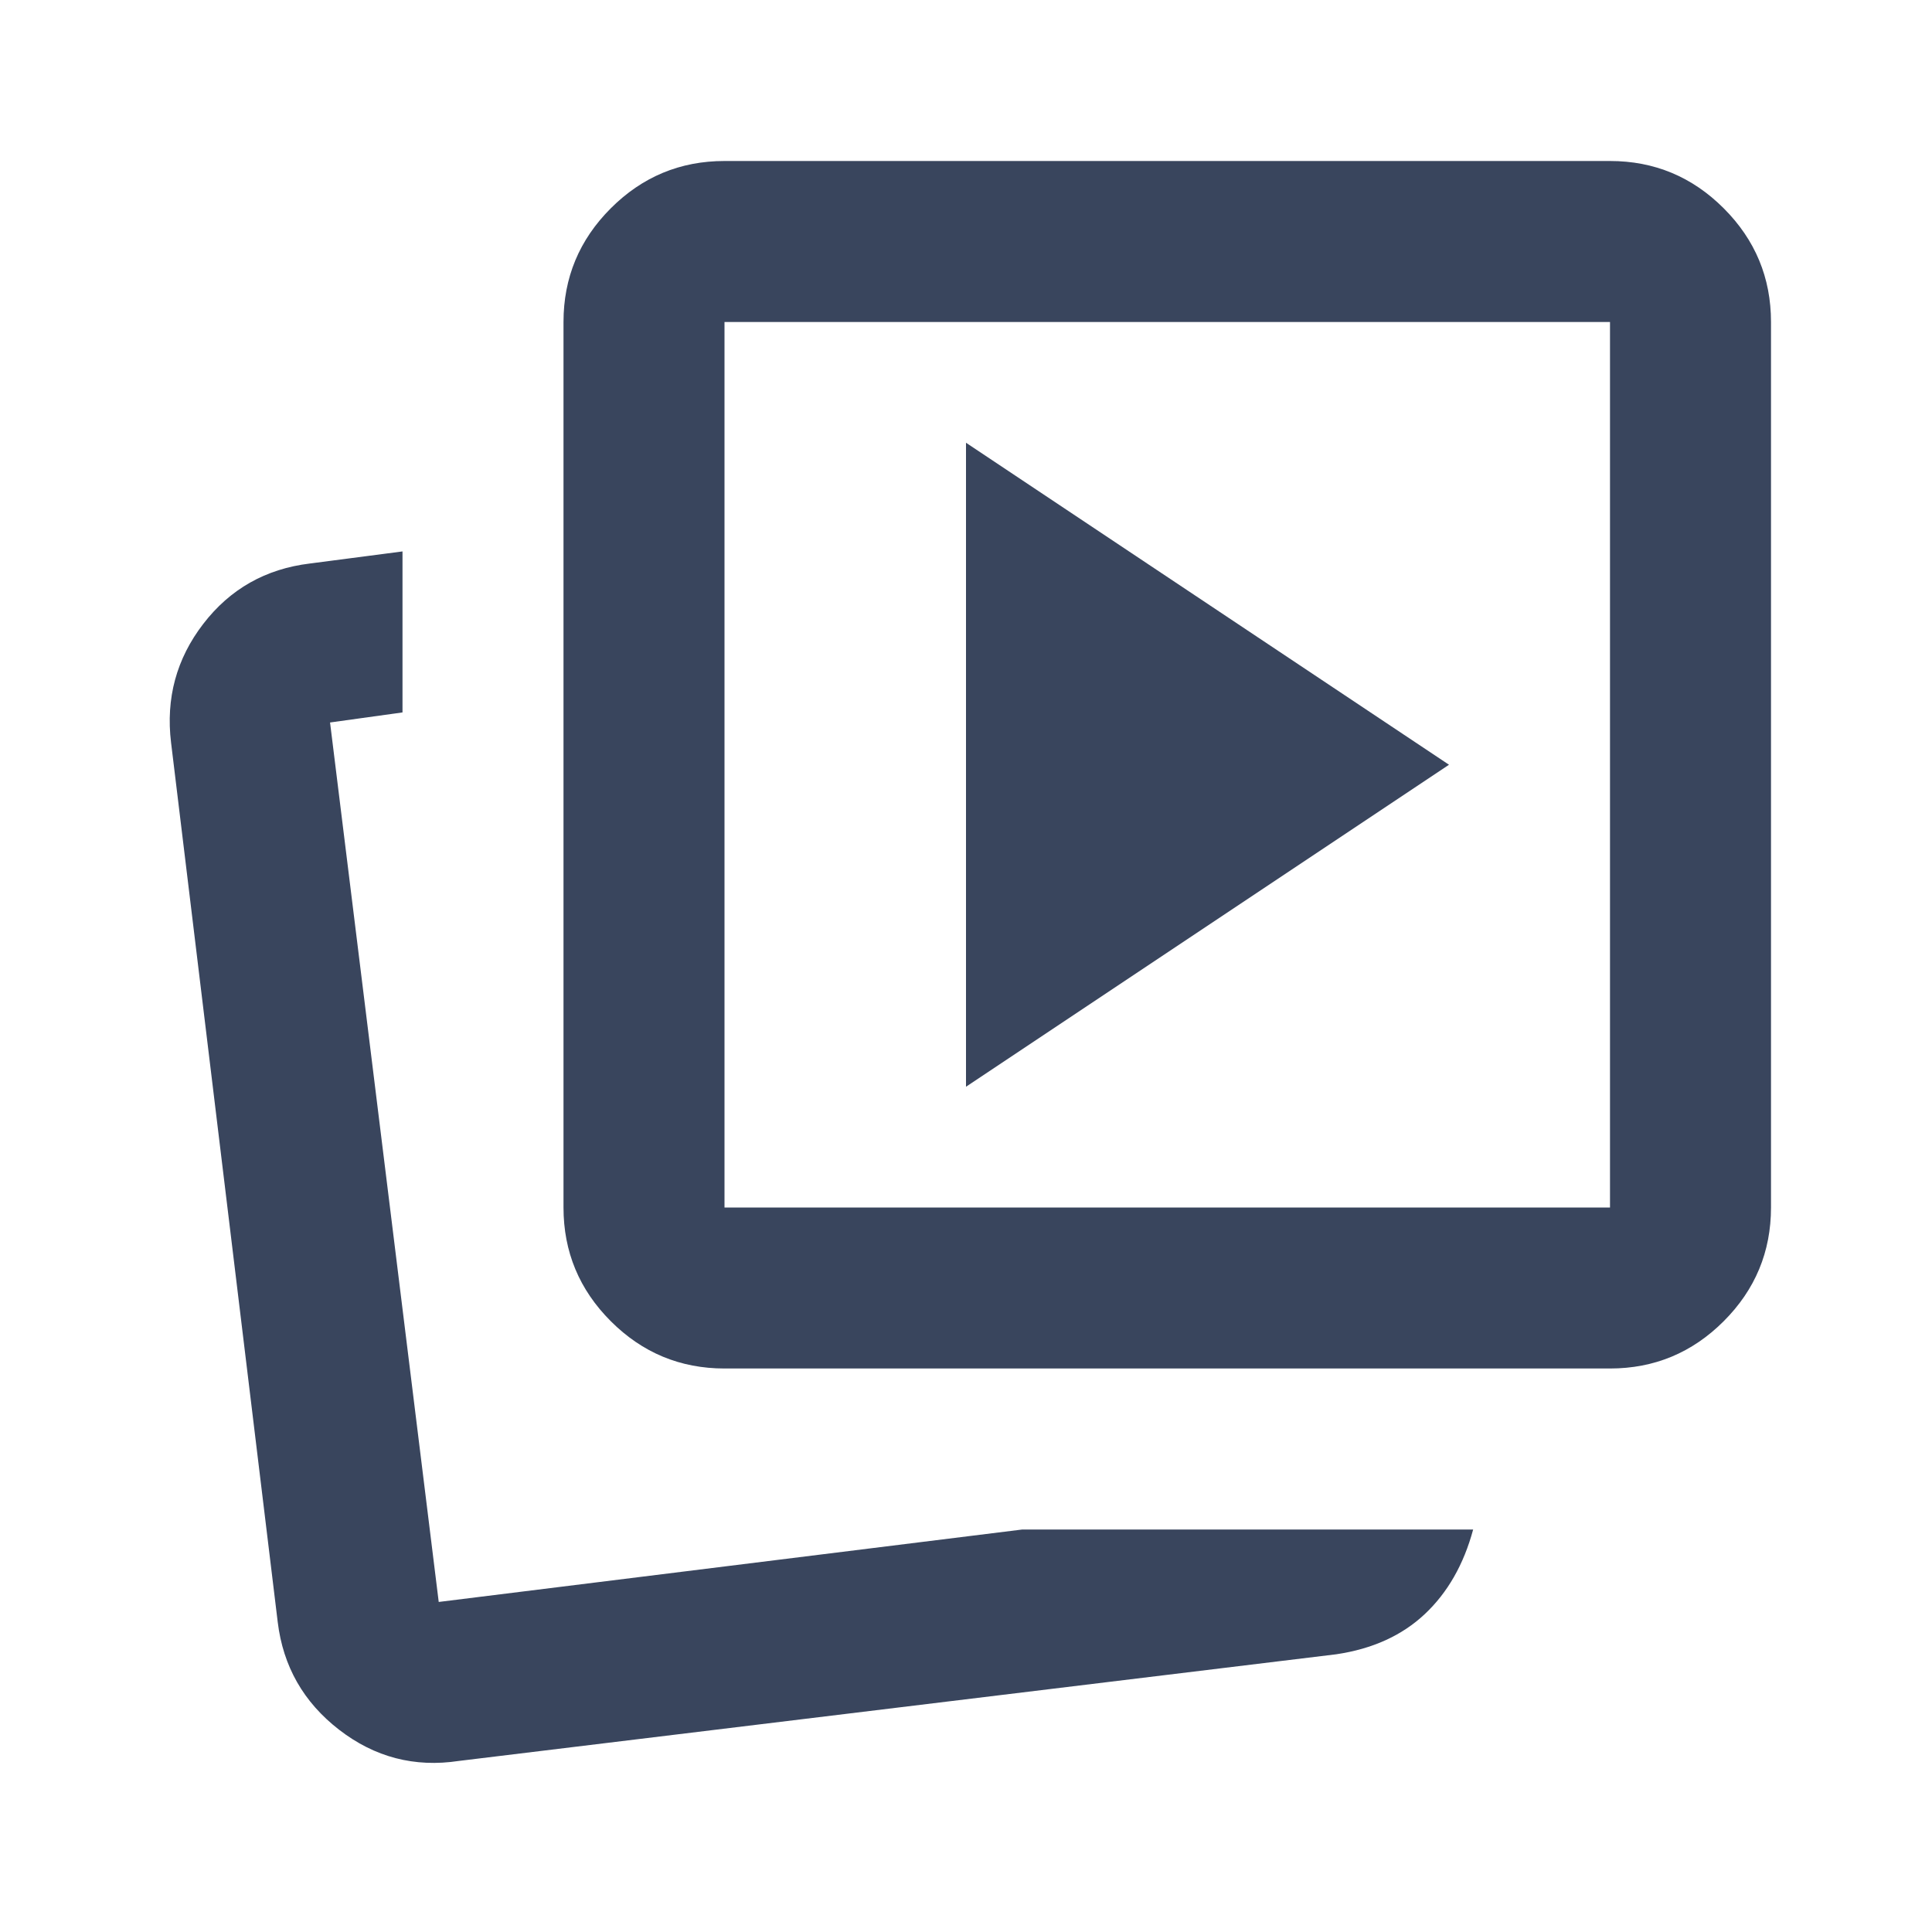
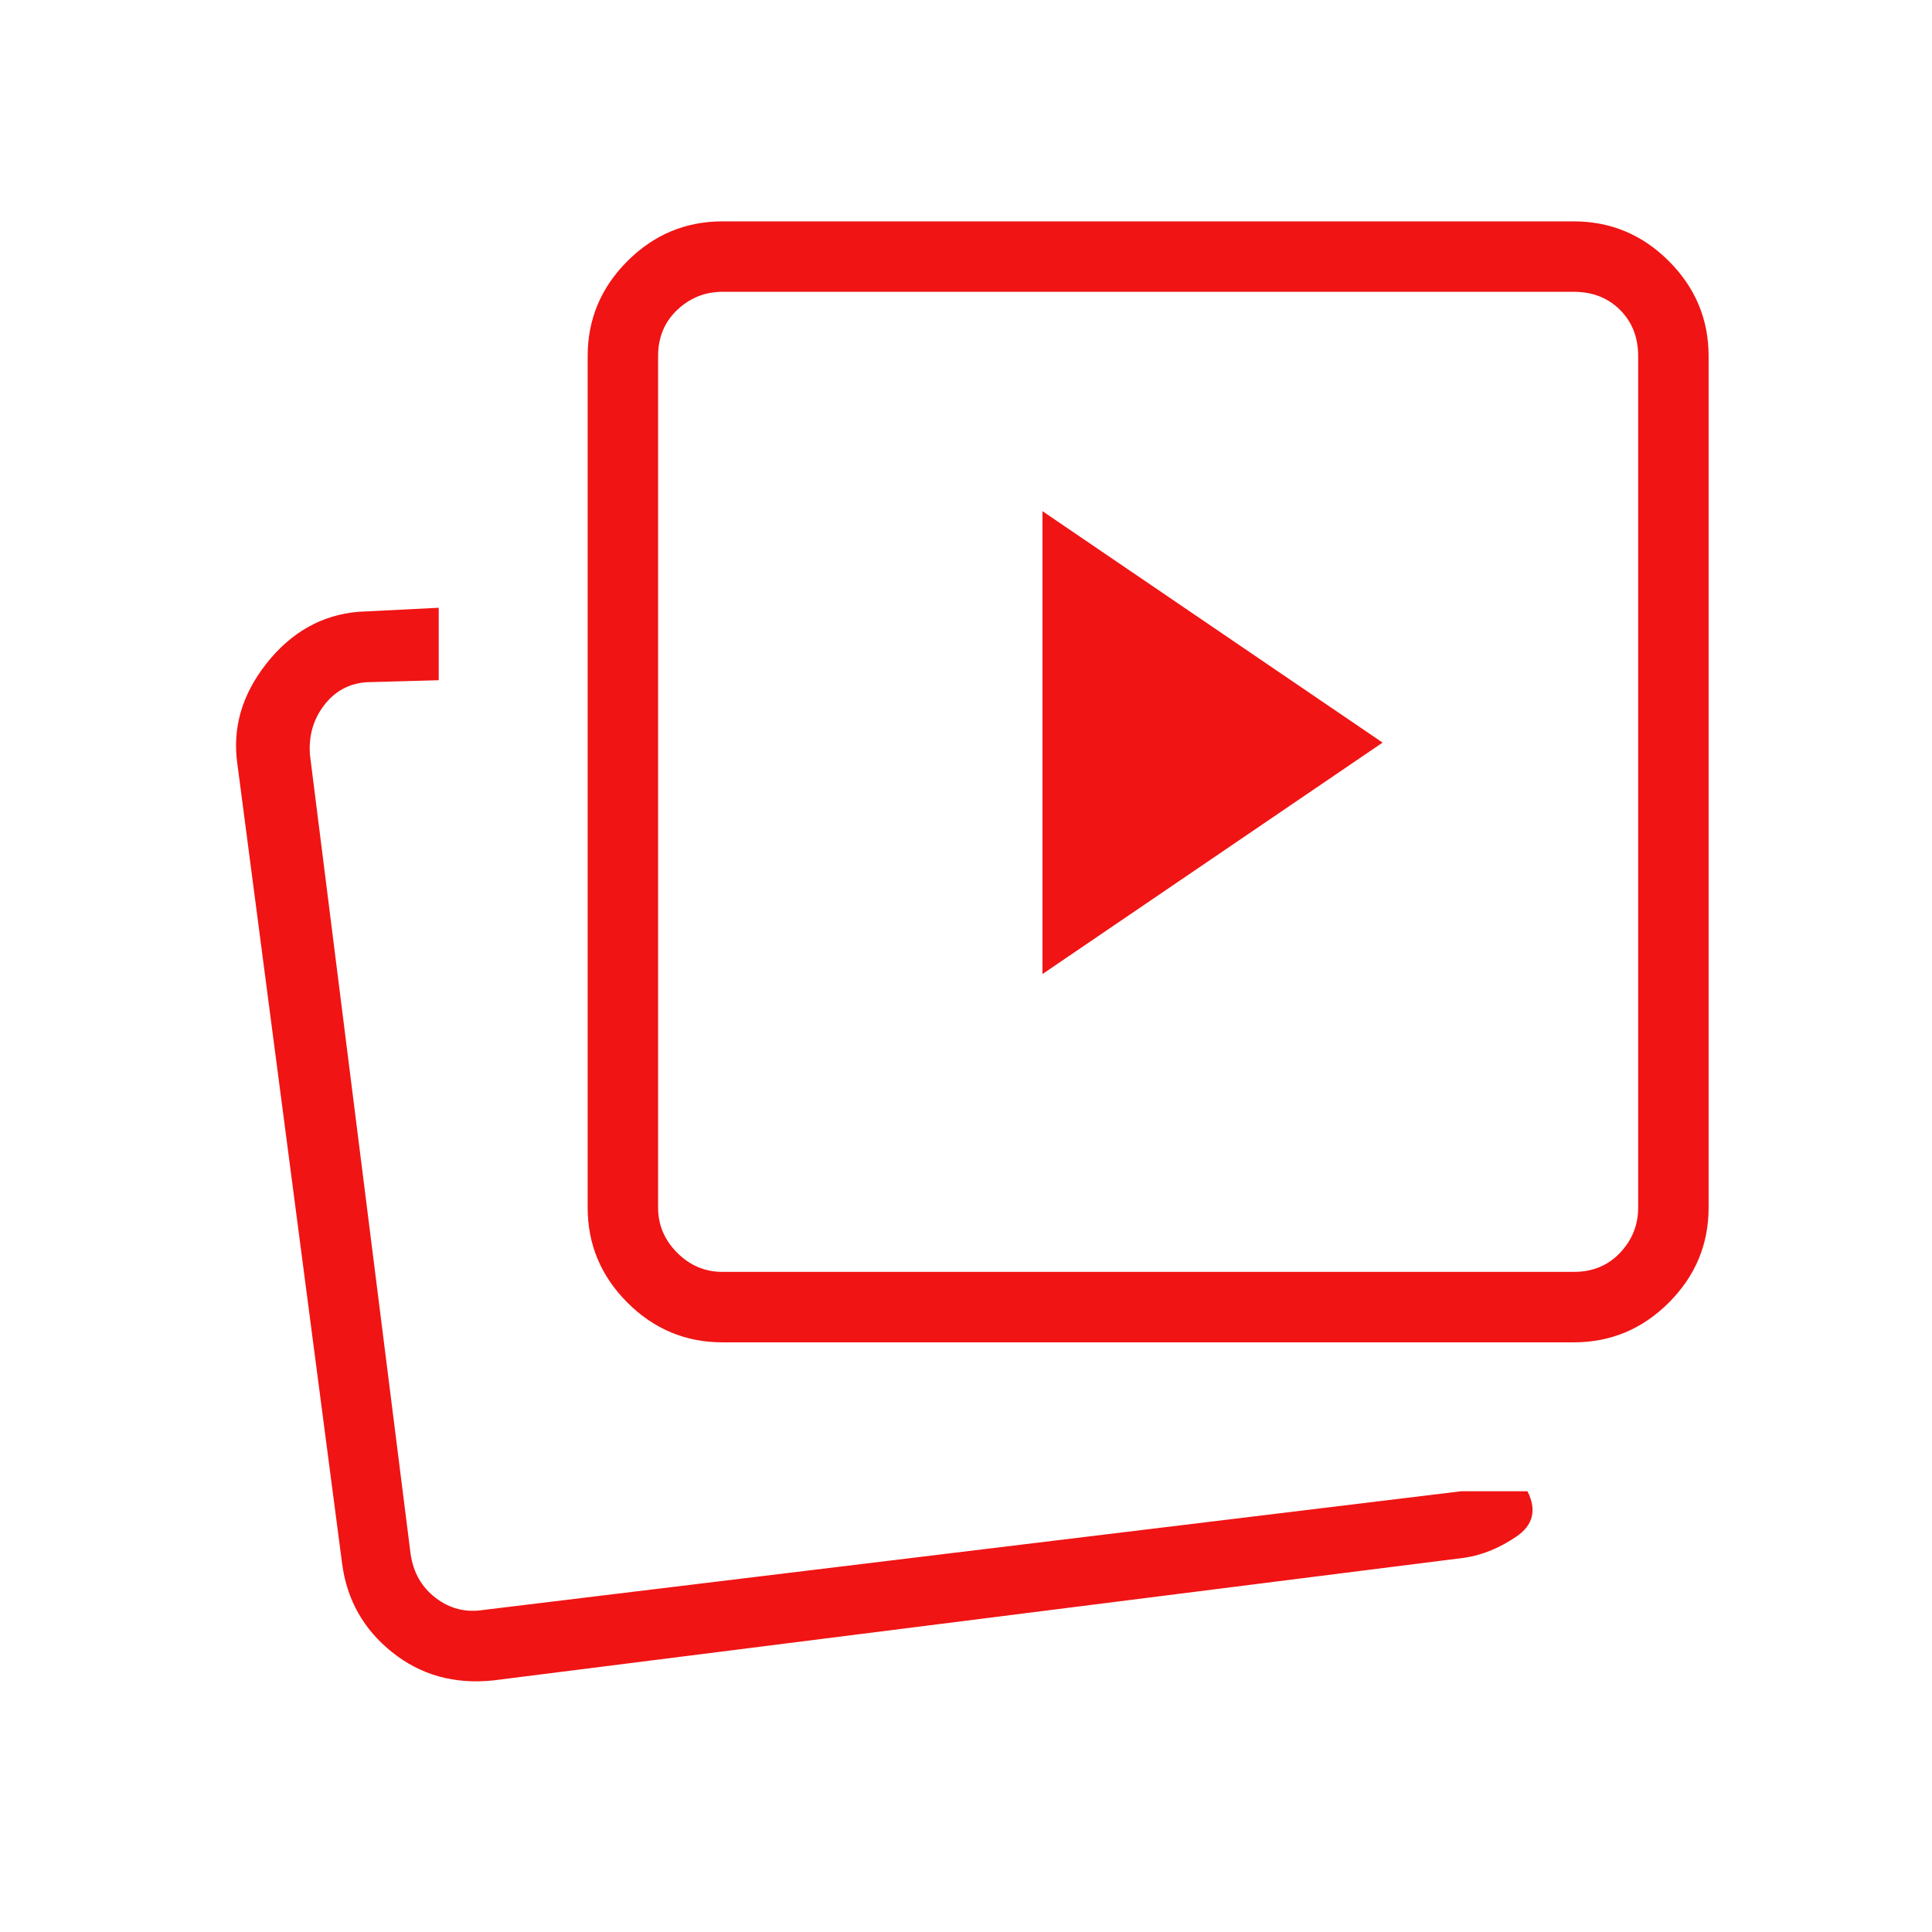
- <svg xmlns="http://www.w3.org/2000/svg" height="24px" viewBox="0 -960 960 960" width="24px" fill="#39455D">
-   <path d="m480-420 240-160-240-160v320Zm28 220h224q-7 26-24 42t-44 20L228-85q-33 5-59.5-15.5T138-154L85-591q-4-33 16-59t53-30l46-6v80l-36 5 54 437 290-36Zm-148-80q-33 0-56.5-23.5T280-360v-440q0-33 23.5-56.5T360-880h440q33 0 56.5 23.5T880-800v440q0 33-23.5 56.5T800-280H360Zm0-80h440v-440H360v440Zm220-220ZM218-164Z" />
+ <svg xmlns="http://www.w3.org/2000/svg" height="24px" viewBox="0 -960 960 960" width="24px" fill="#F01414">
+   <path d="m518-476 169-115-169-115v230Zm208 257h33q7 14-5.5 22.5T728-186l-483 61q-28.87 3-50.15-14.02Q173.57-156.04 170-183l-52-397q-4-27 14.42-50.32T178-656l40-2v36l-36 1q-13 1-21 11.5t-7 24.5l50 397q2 14 12.5 22t23.5 6l486-59Zm-367-74q-27.5 0-47.25-19.75T292-360v-423q0-27.5 19.75-47.25T359-850h423q27.5 0 47.25 19.75T849-783v423q0 27.5-19.75 47.25T782-293H359Zm0-35h423q14 0 23-9.5t9-22.5v-423q0-14-9-23t-23-9H359q-13 0-22.5 9t-9.5 23v423q0 13 9.5 22.5T359-328Zm212-244ZM203-156Z" />
</svg>
